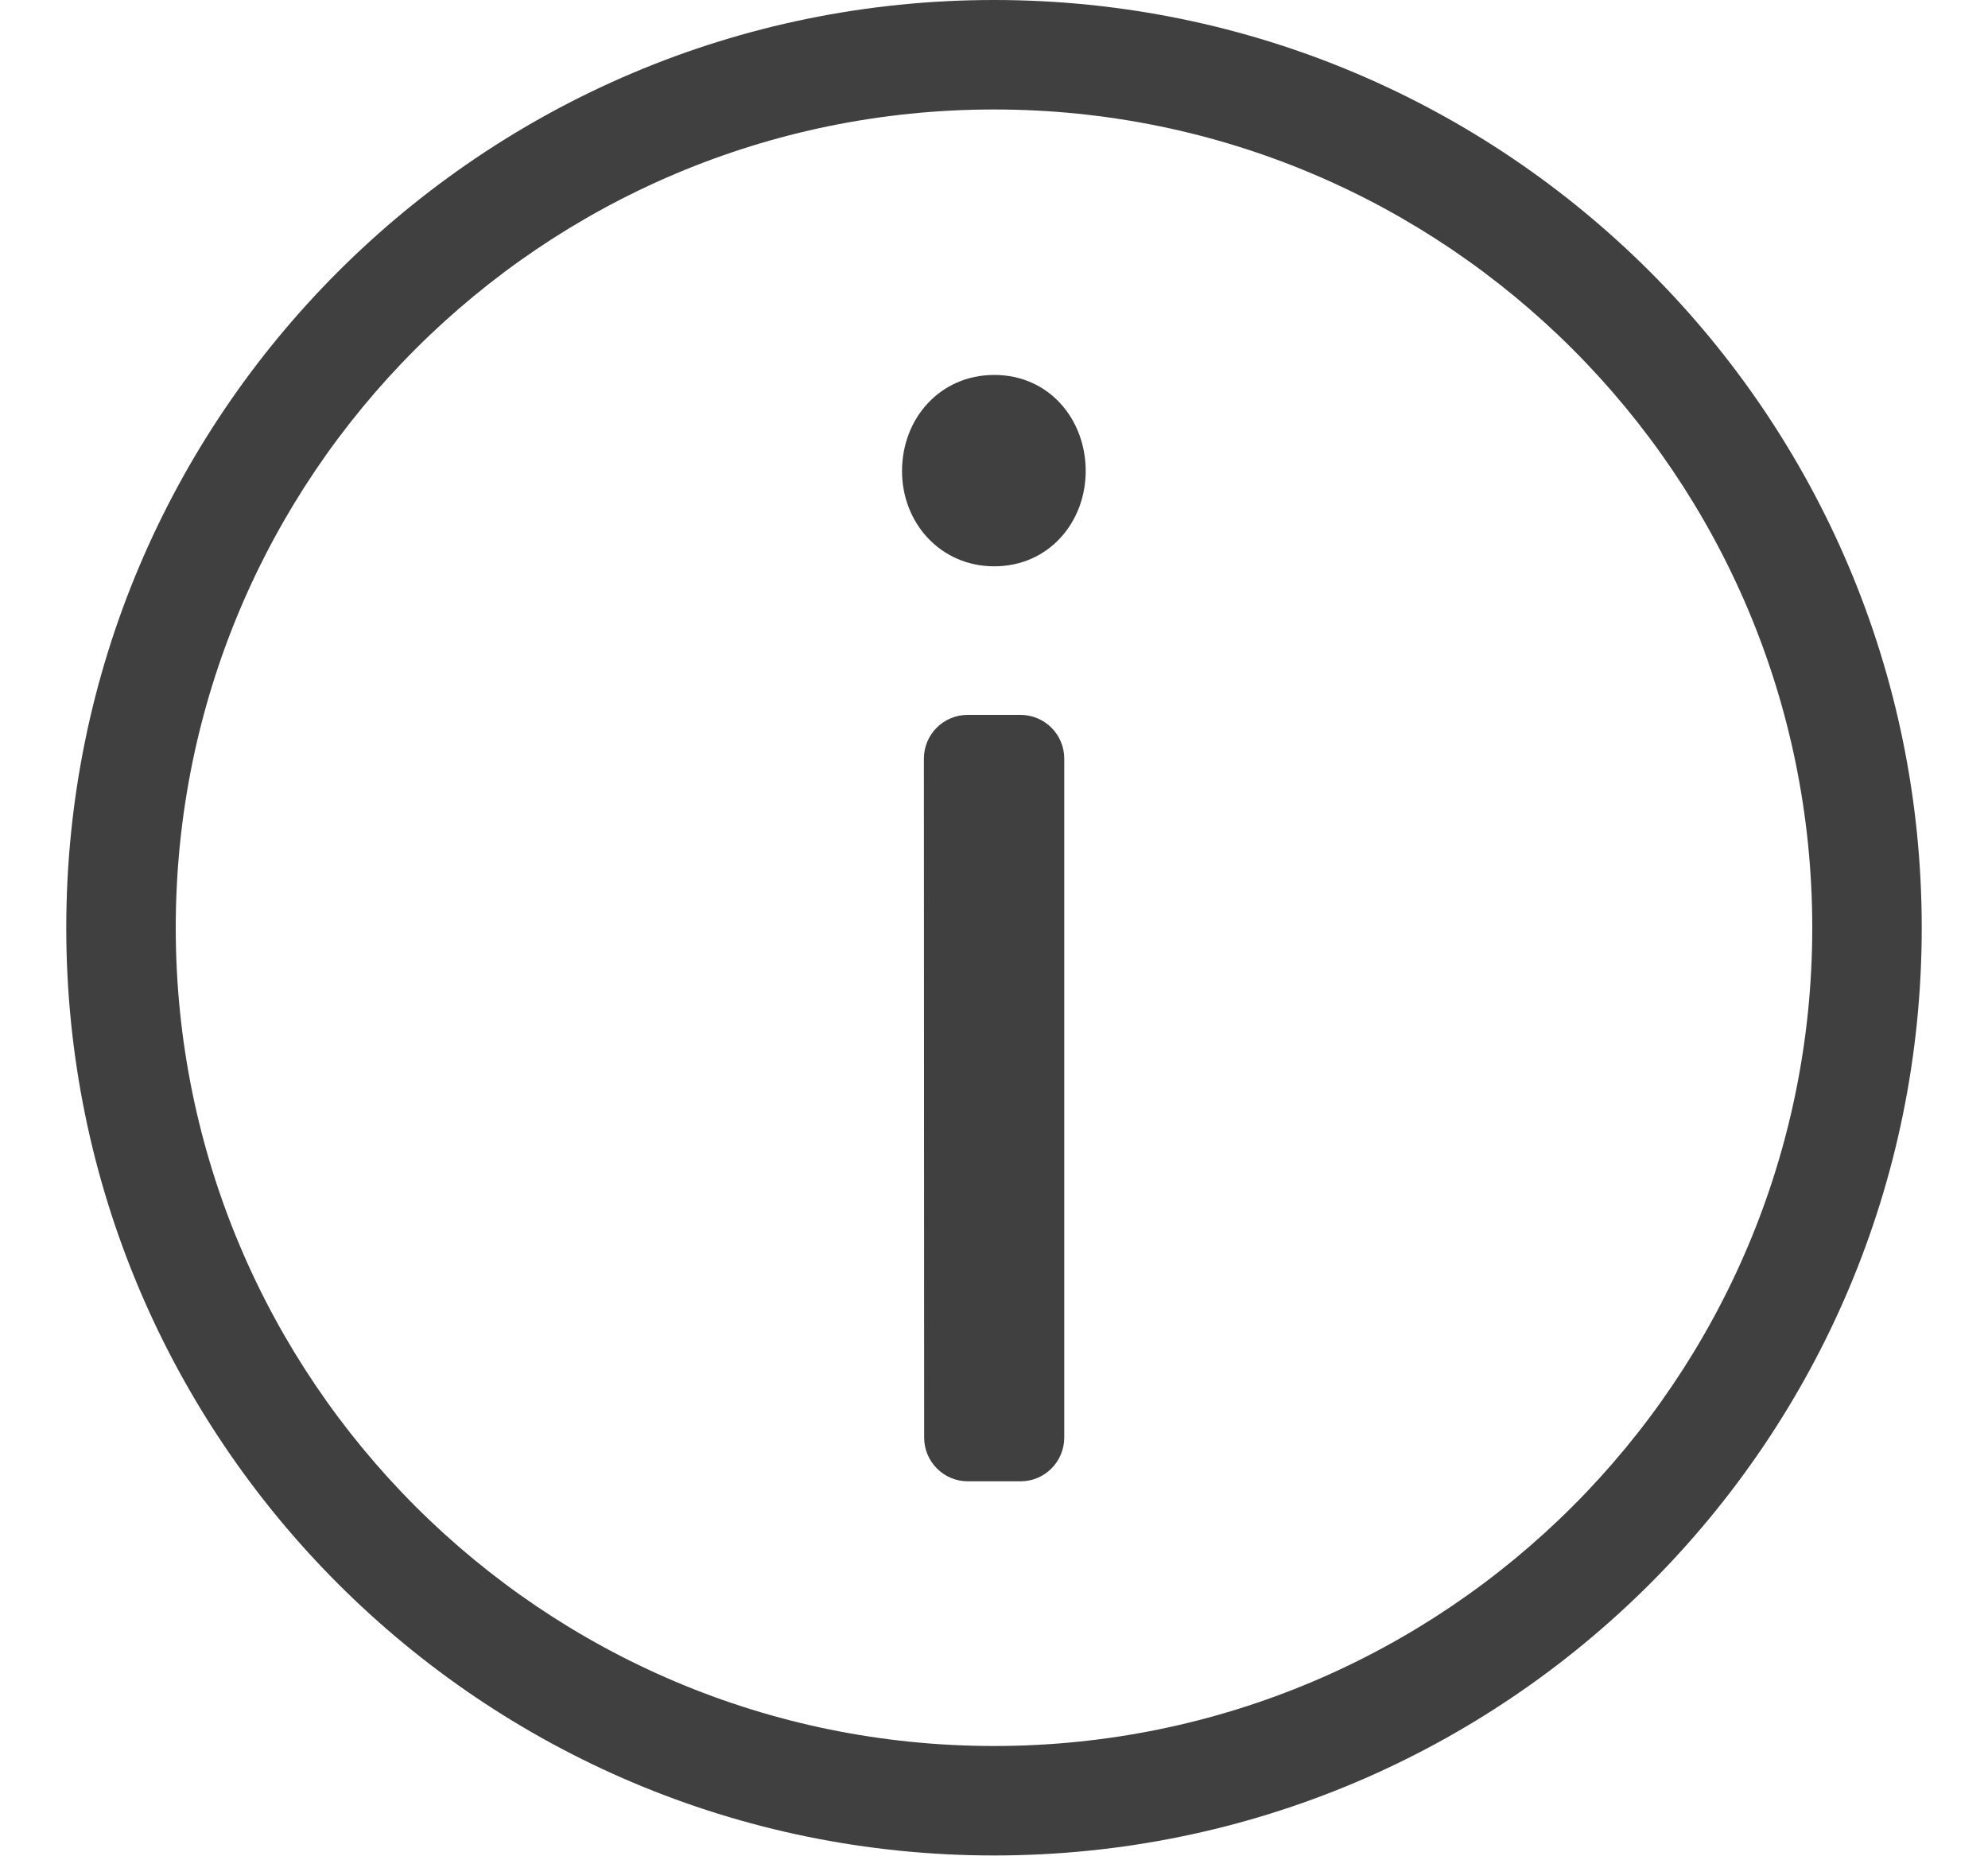
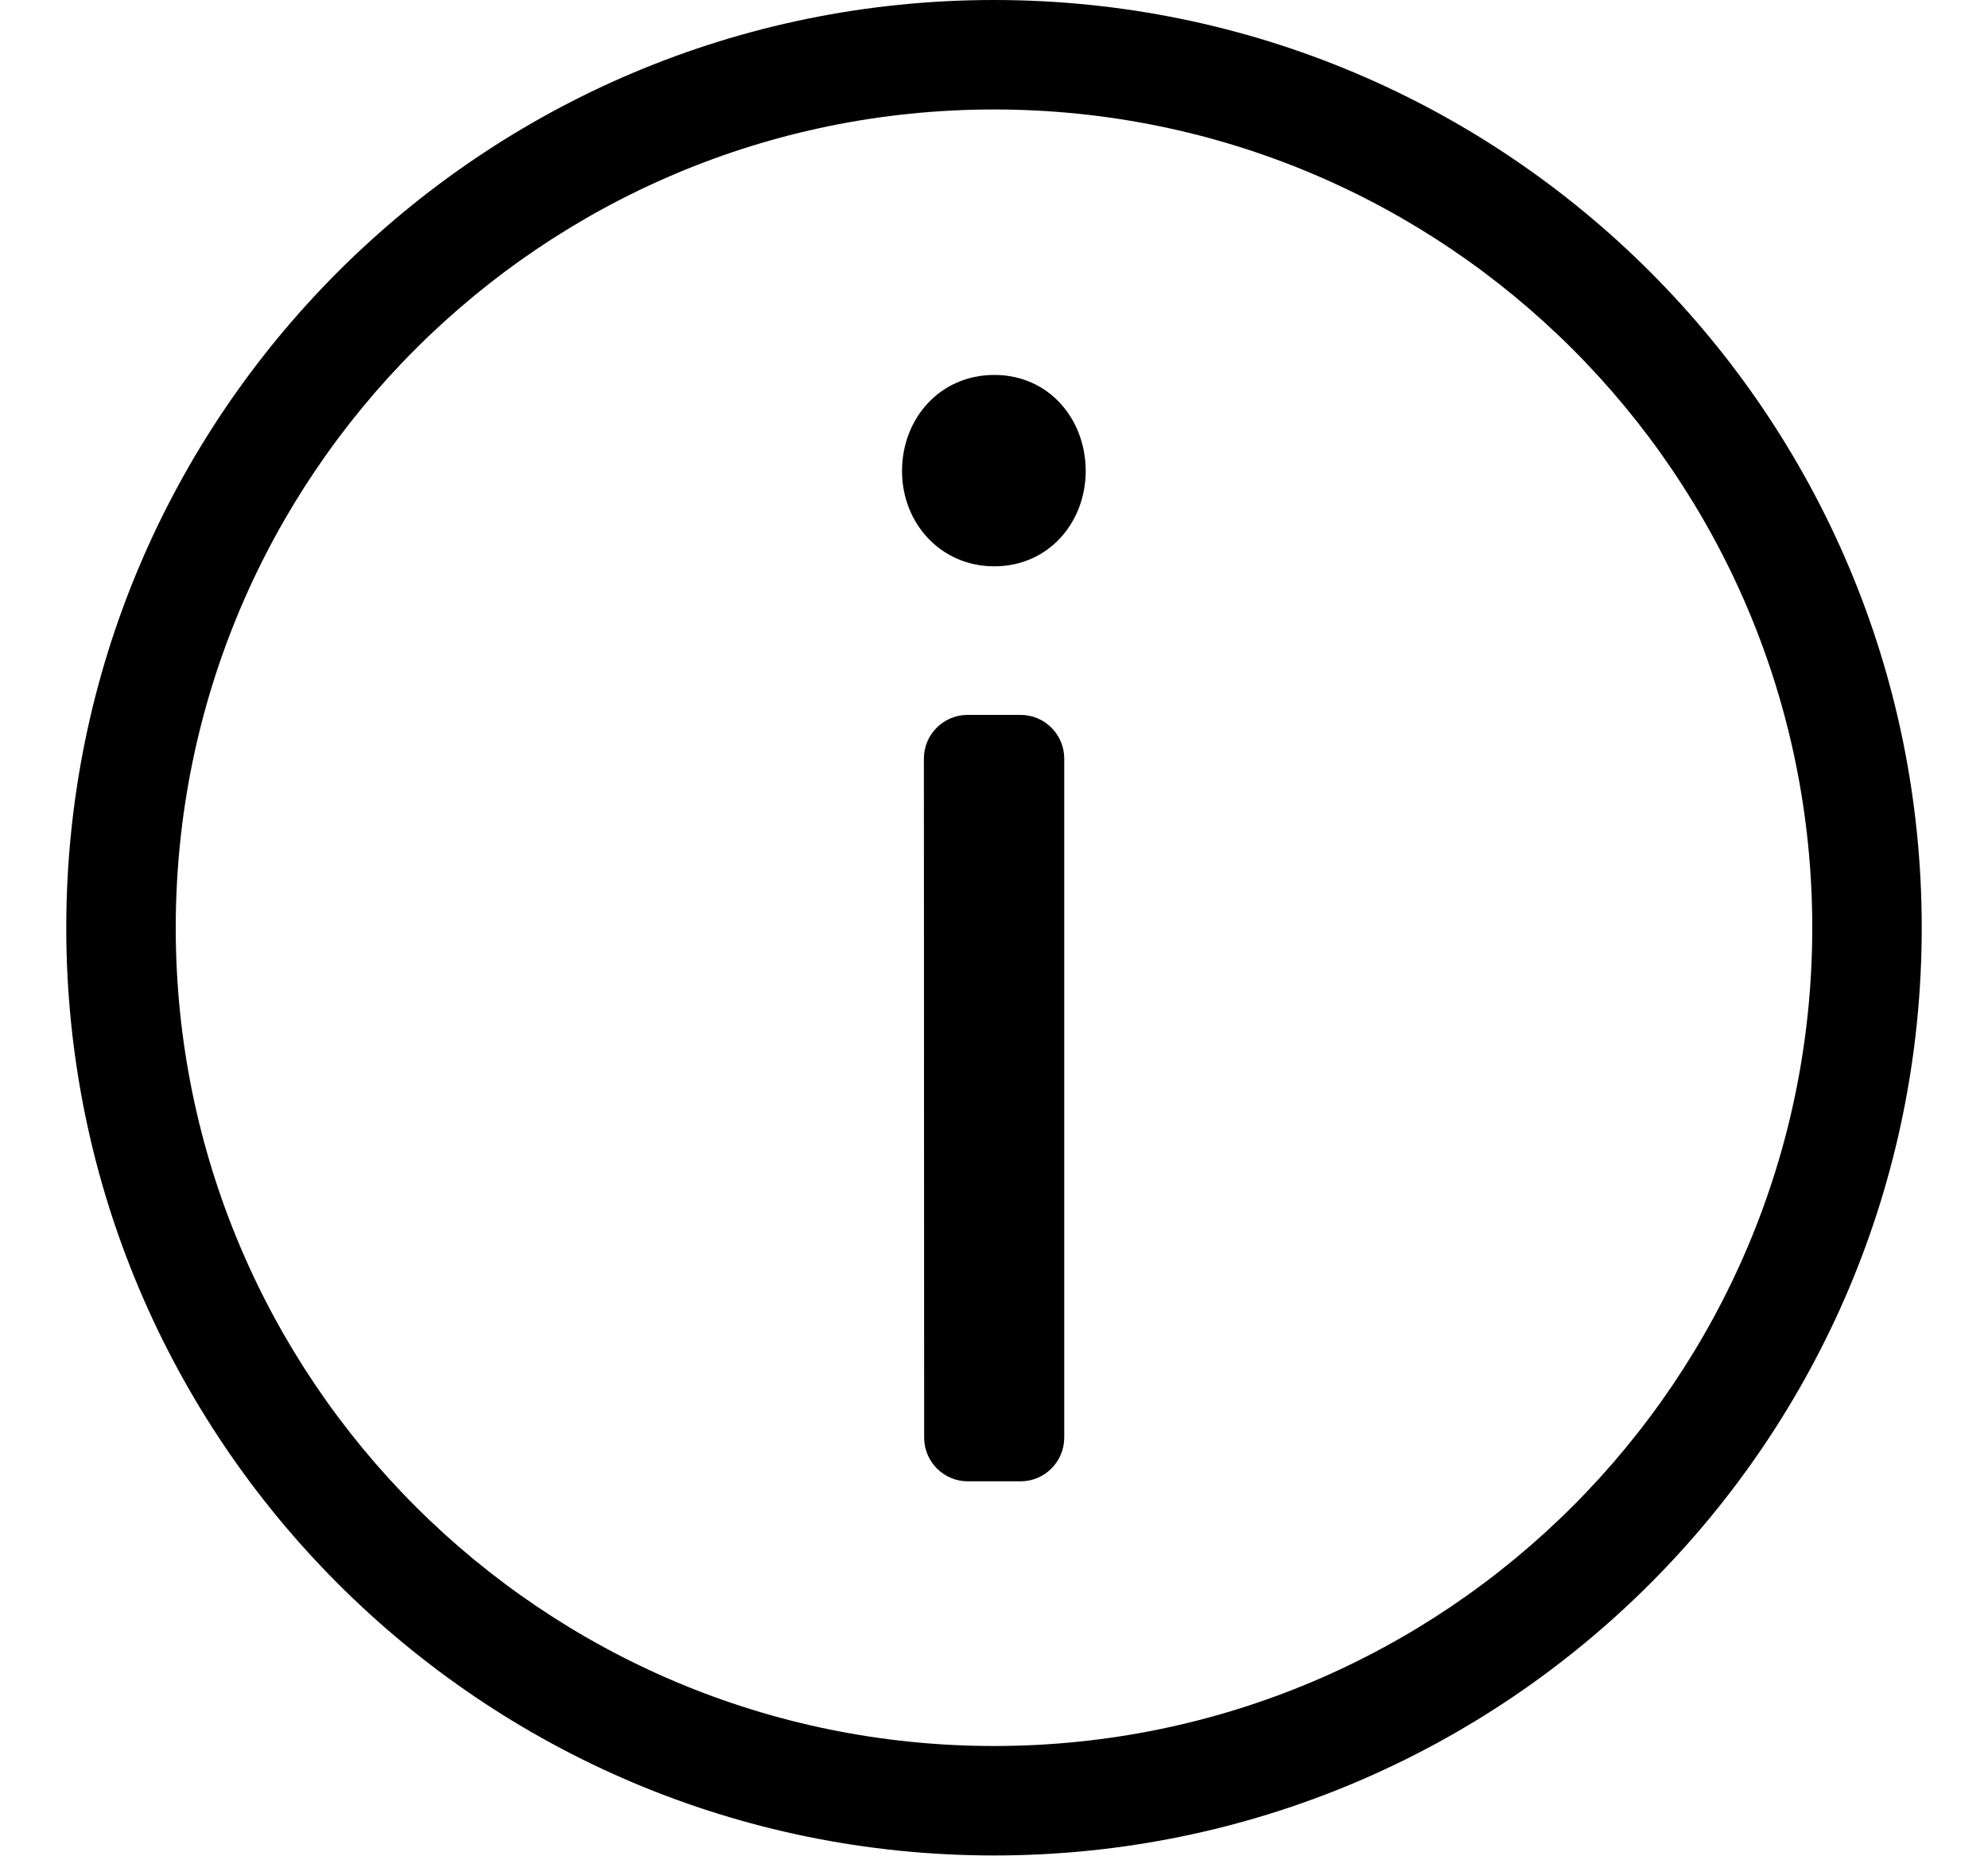
<svg xmlns="http://www.w3.org/2000/svg" fill="none" viewBox="0 0 15 14">
-   <path fill="currentColor" fill-opacity=".75" fill-rule="evenodd" d="M14.5 7a7 7 0 1 1-14 0 7 7 0 0 1 14 0m-7 6.174A6.174 6.174 0 1 0 7.5.826a6.174 6.174 0 0 0 0 12.348" clip-rule="evenodd" />
-   <path fill="currentColor" fill-opacity=".75" fill-rule="evenodd" d="M8.192 3.554c0-.39-.276-.725-.69-.725-.41 0-.696.329-.696.725 0 .392.29.719.696.719.411 0 .69-.332.69-.72" clip-rule="evenodd" />
-   <path fill="currentColor" fill-opacity=".75" d="M6.971 5.724a.33.33 0 0 1 .33-.33H7.7a.33.33 0 0 1 .33.33v5.123a.33.33 0 0 1-.33.33h-.397a.33.33 0 0 1-.33-.33z" />
+   <path fill="currentColor" fill-opacity="1" fill-rule="evenodd" d="M14.5 7a7 7 0 1 1-14 0 7 7 0 0 1 14 0m-7 6.174A6.174 6.174 0 1 0 7.5.826a6.174 6.174 0 0 0 0 12.348" clip-rule="evenodd" />
+   <path fill="currentColor" fill-opacity="1" fill-rule="evenodd" d="M8.192 3.554c0-.39-.276-.725-.69-.725-.41 0-.696.329-.696.725 0 .392.29.719.696.719.411 0 .69-.332.69-.72" clip-rule="evenodd" />
+   <path fill="currentColor" fill-opacity="1" d="M6.971 5.724a.33.33 0 0 1 .33-.33H7.7a.33.33 0 0 1 .33.33v5.123a.33.33 0 0 1-.33.33h-.397a.33.33 0 0 1-.33-.33z" />
</svg>
